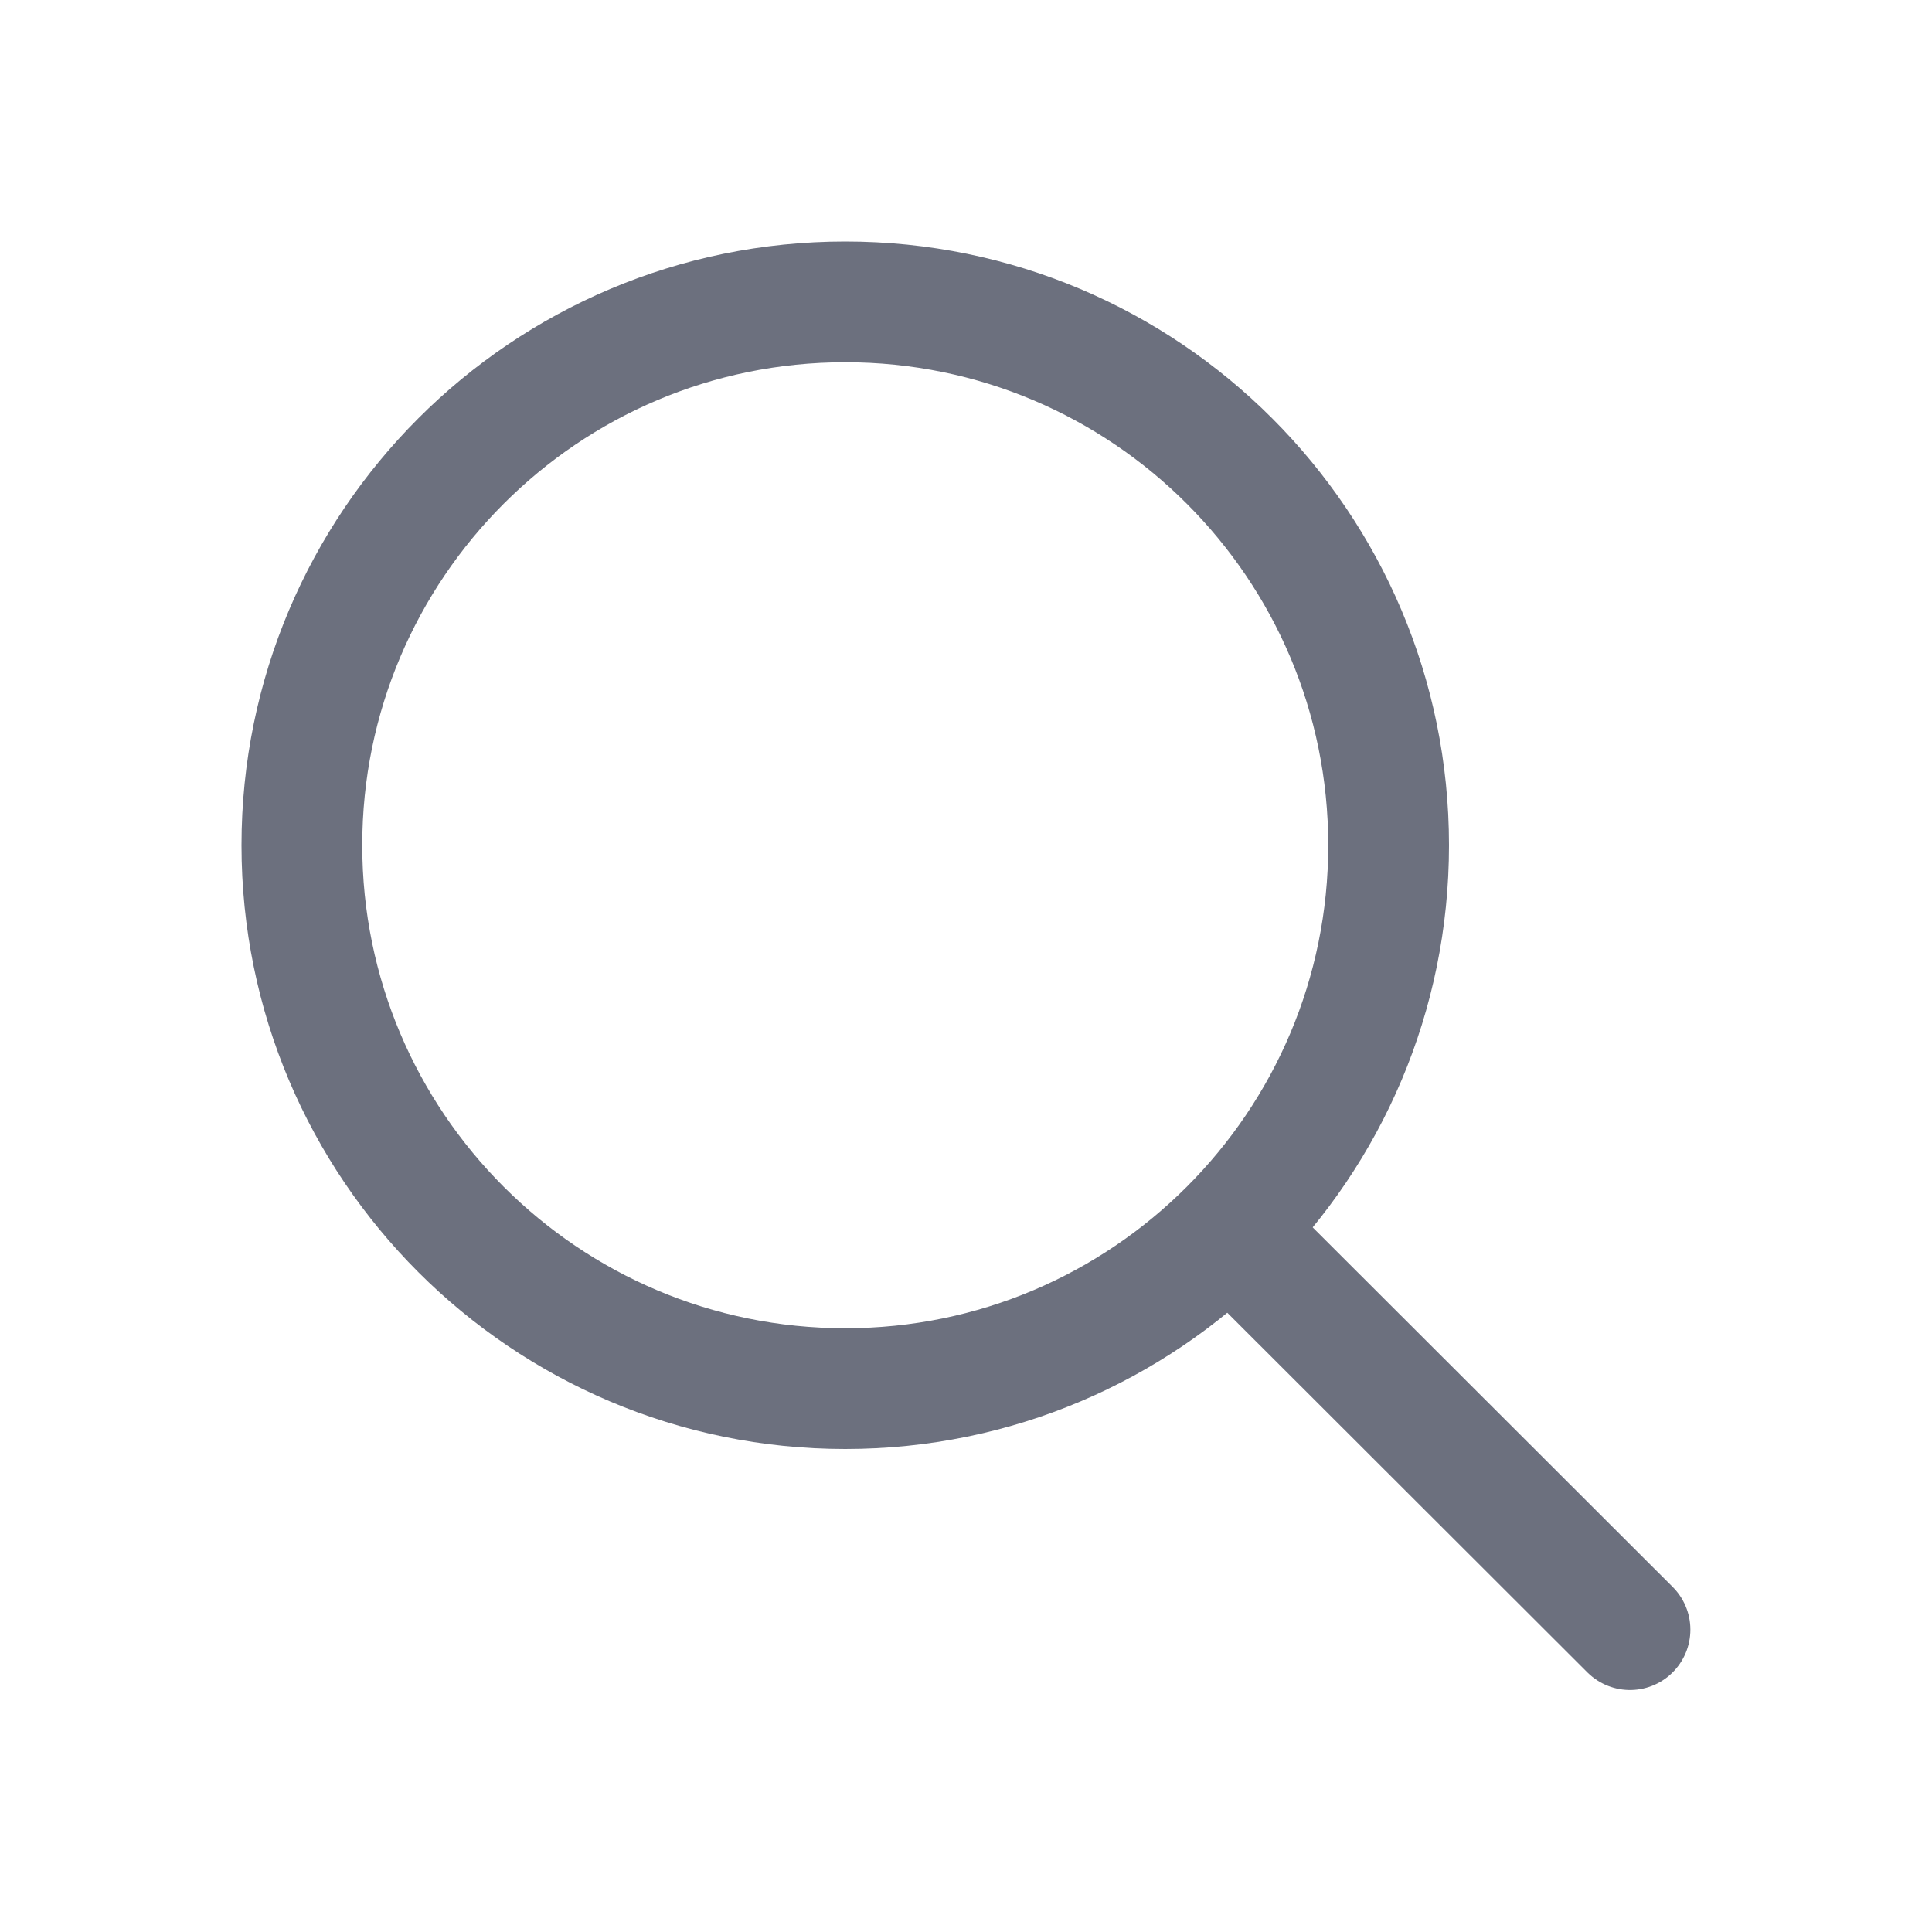
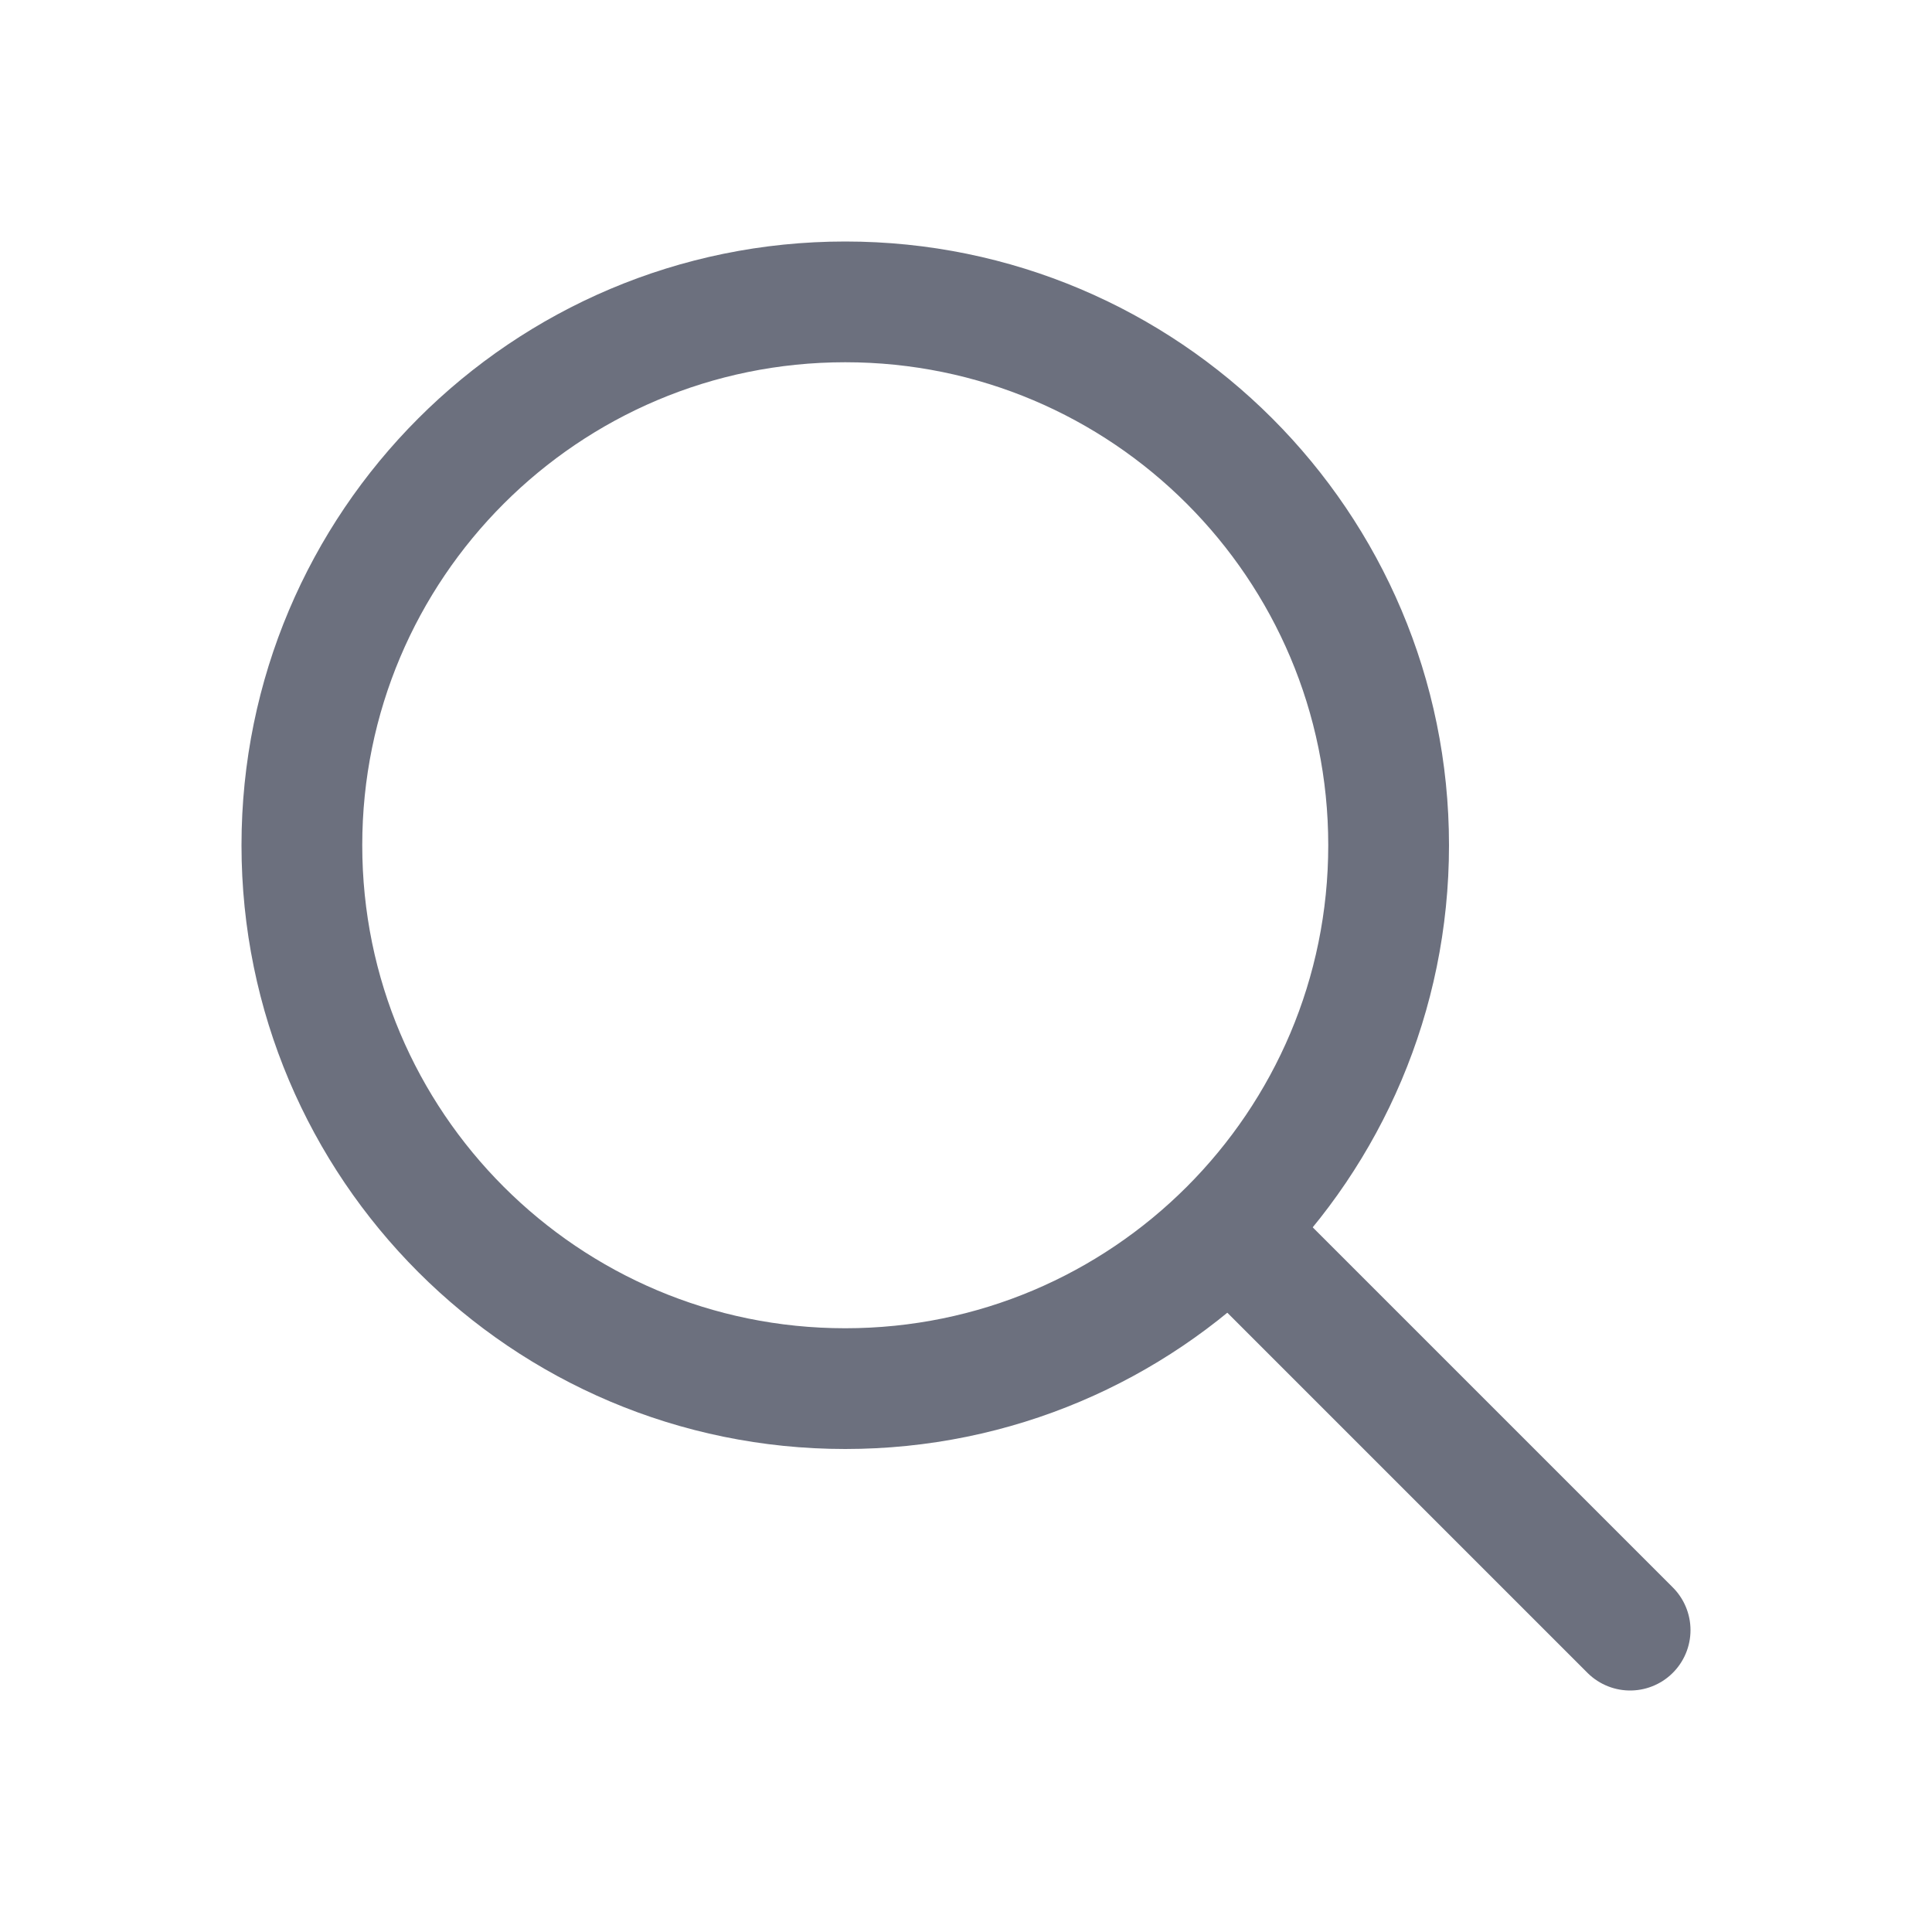
<svg xmlns="http://www.w3.org/2000/svg" width="16" height="16" viewBox="0 0 16 16" fill="none">
  <circle cx="7" cy="7" r="4.5" stroke="#6C707E" />
-   <path d="M10.199 10.2L13.499 13.496" stroke="#6C707E" stroke-linecap="round" />
+   <path d="M10.5 10.5L13.5 13.5" stroke="#6C707E" stroke-linecap="round" />
</svg>
